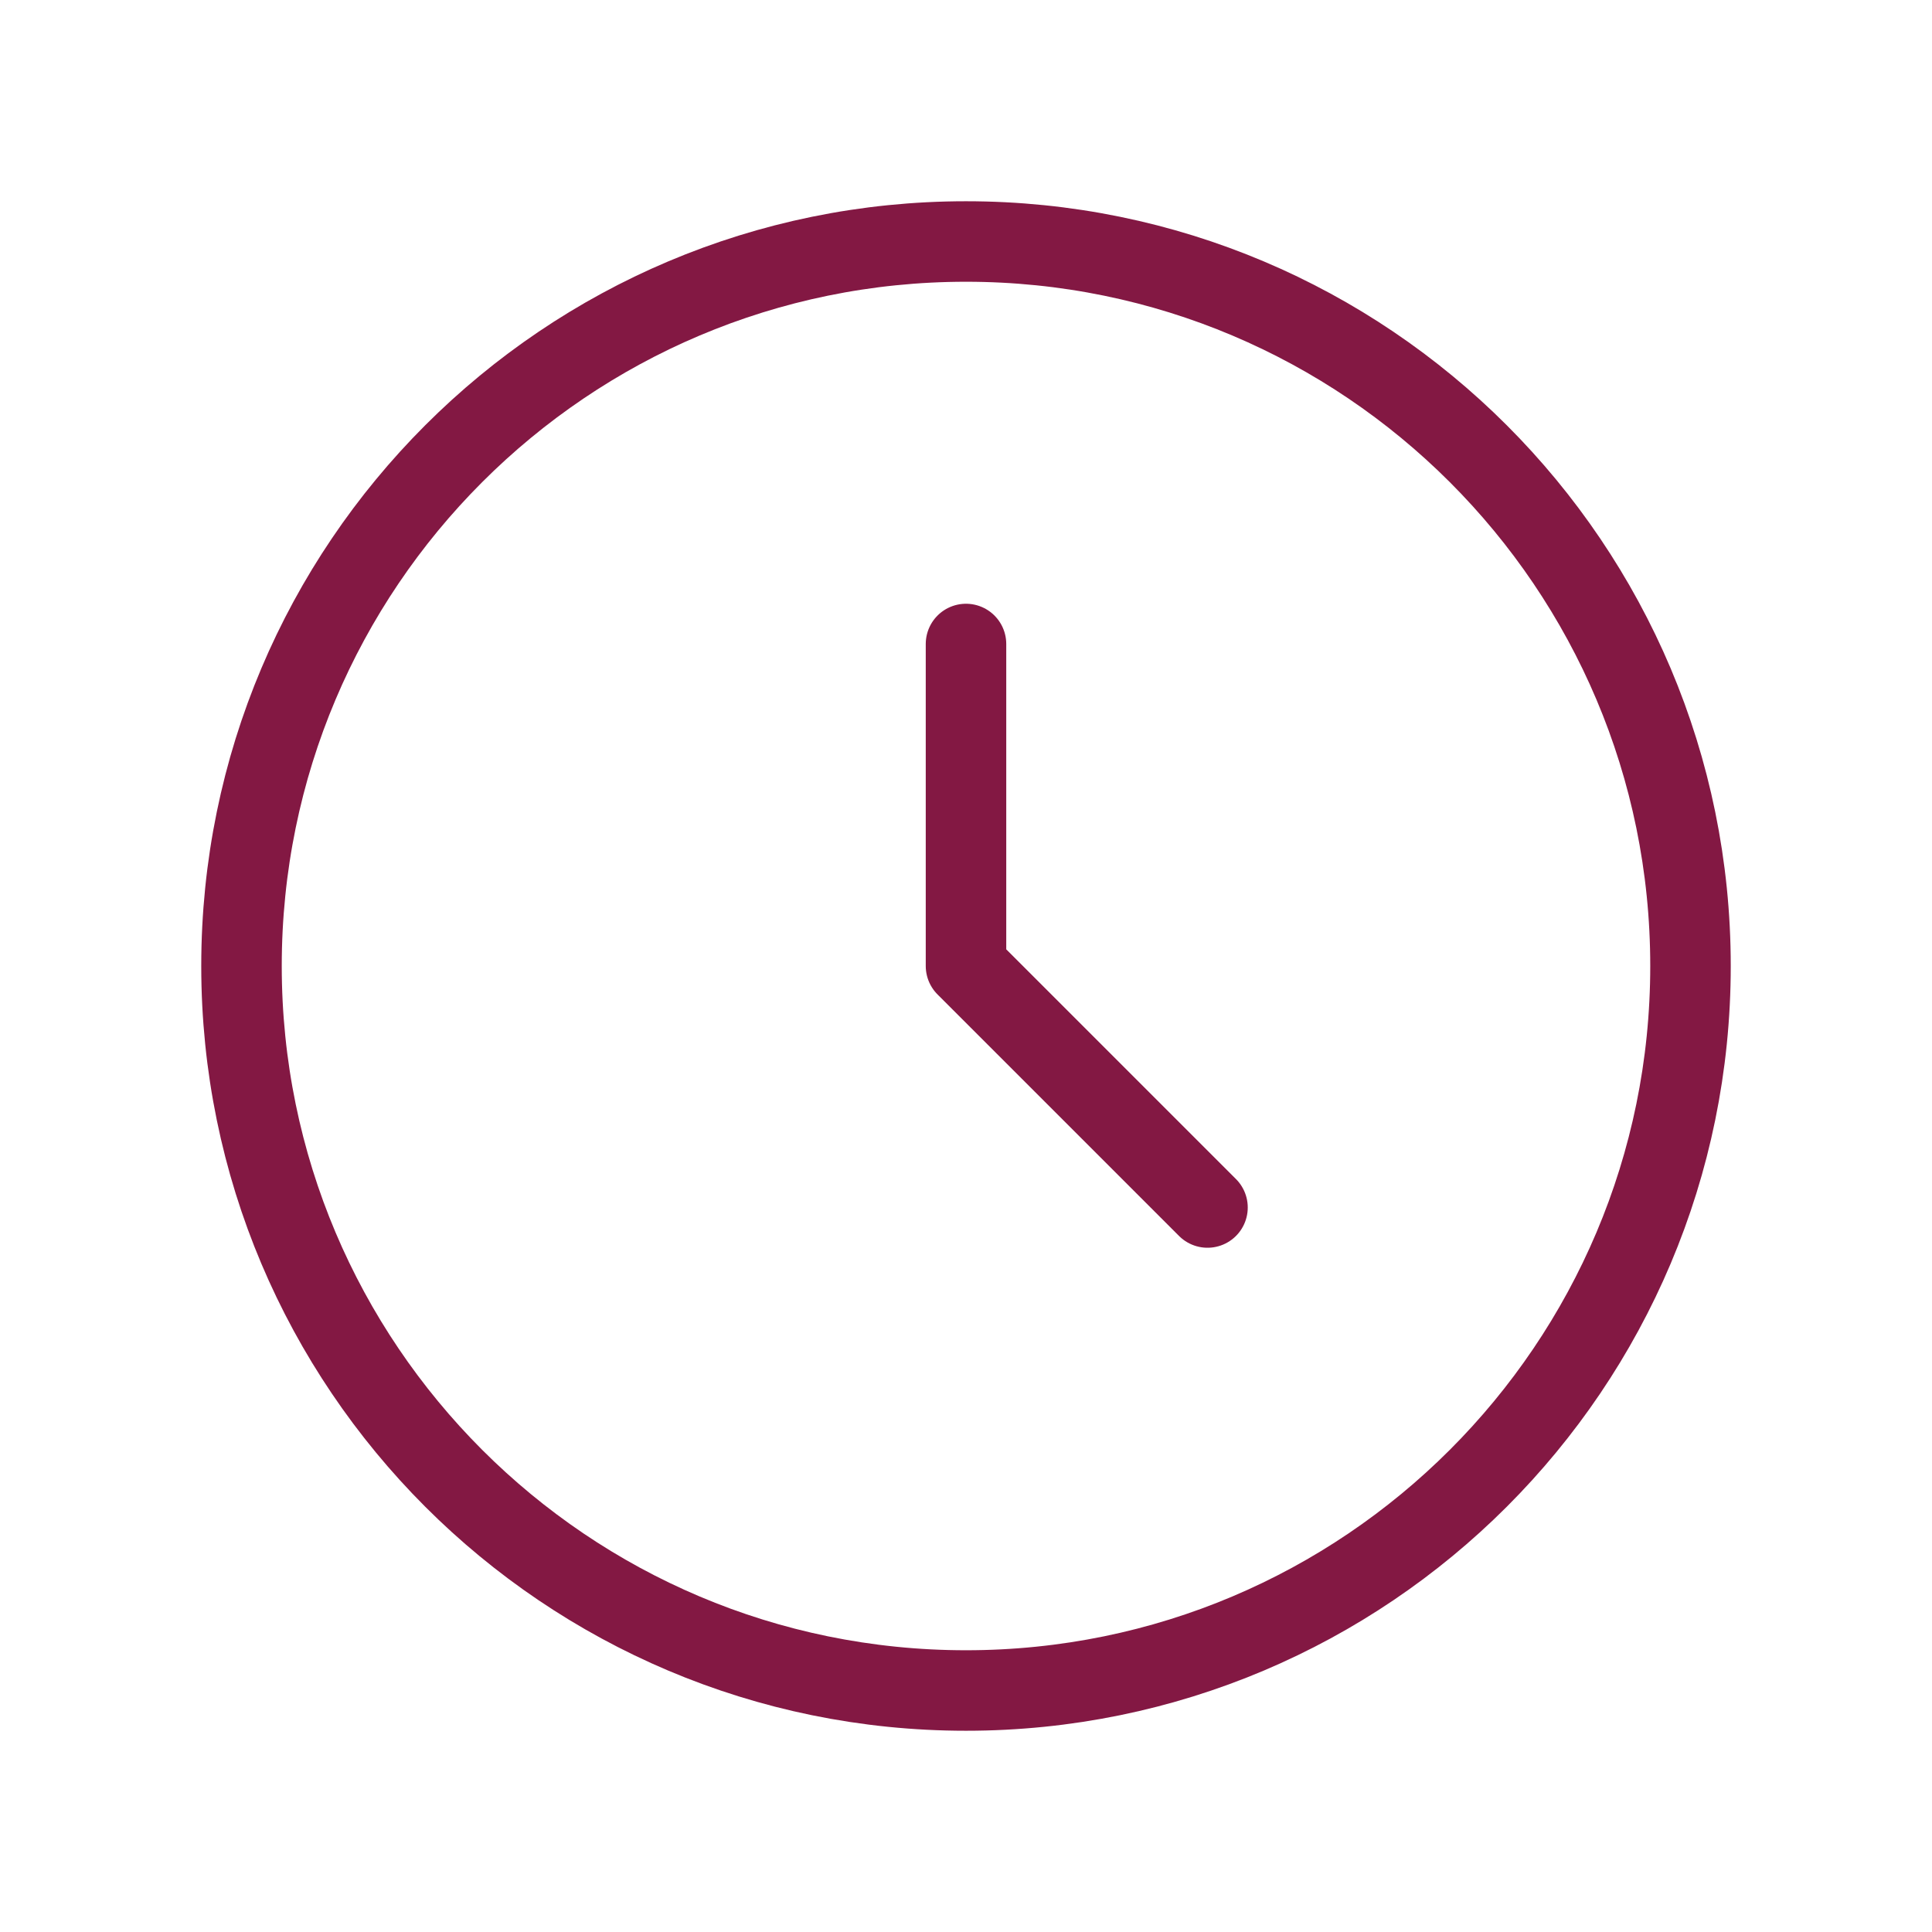
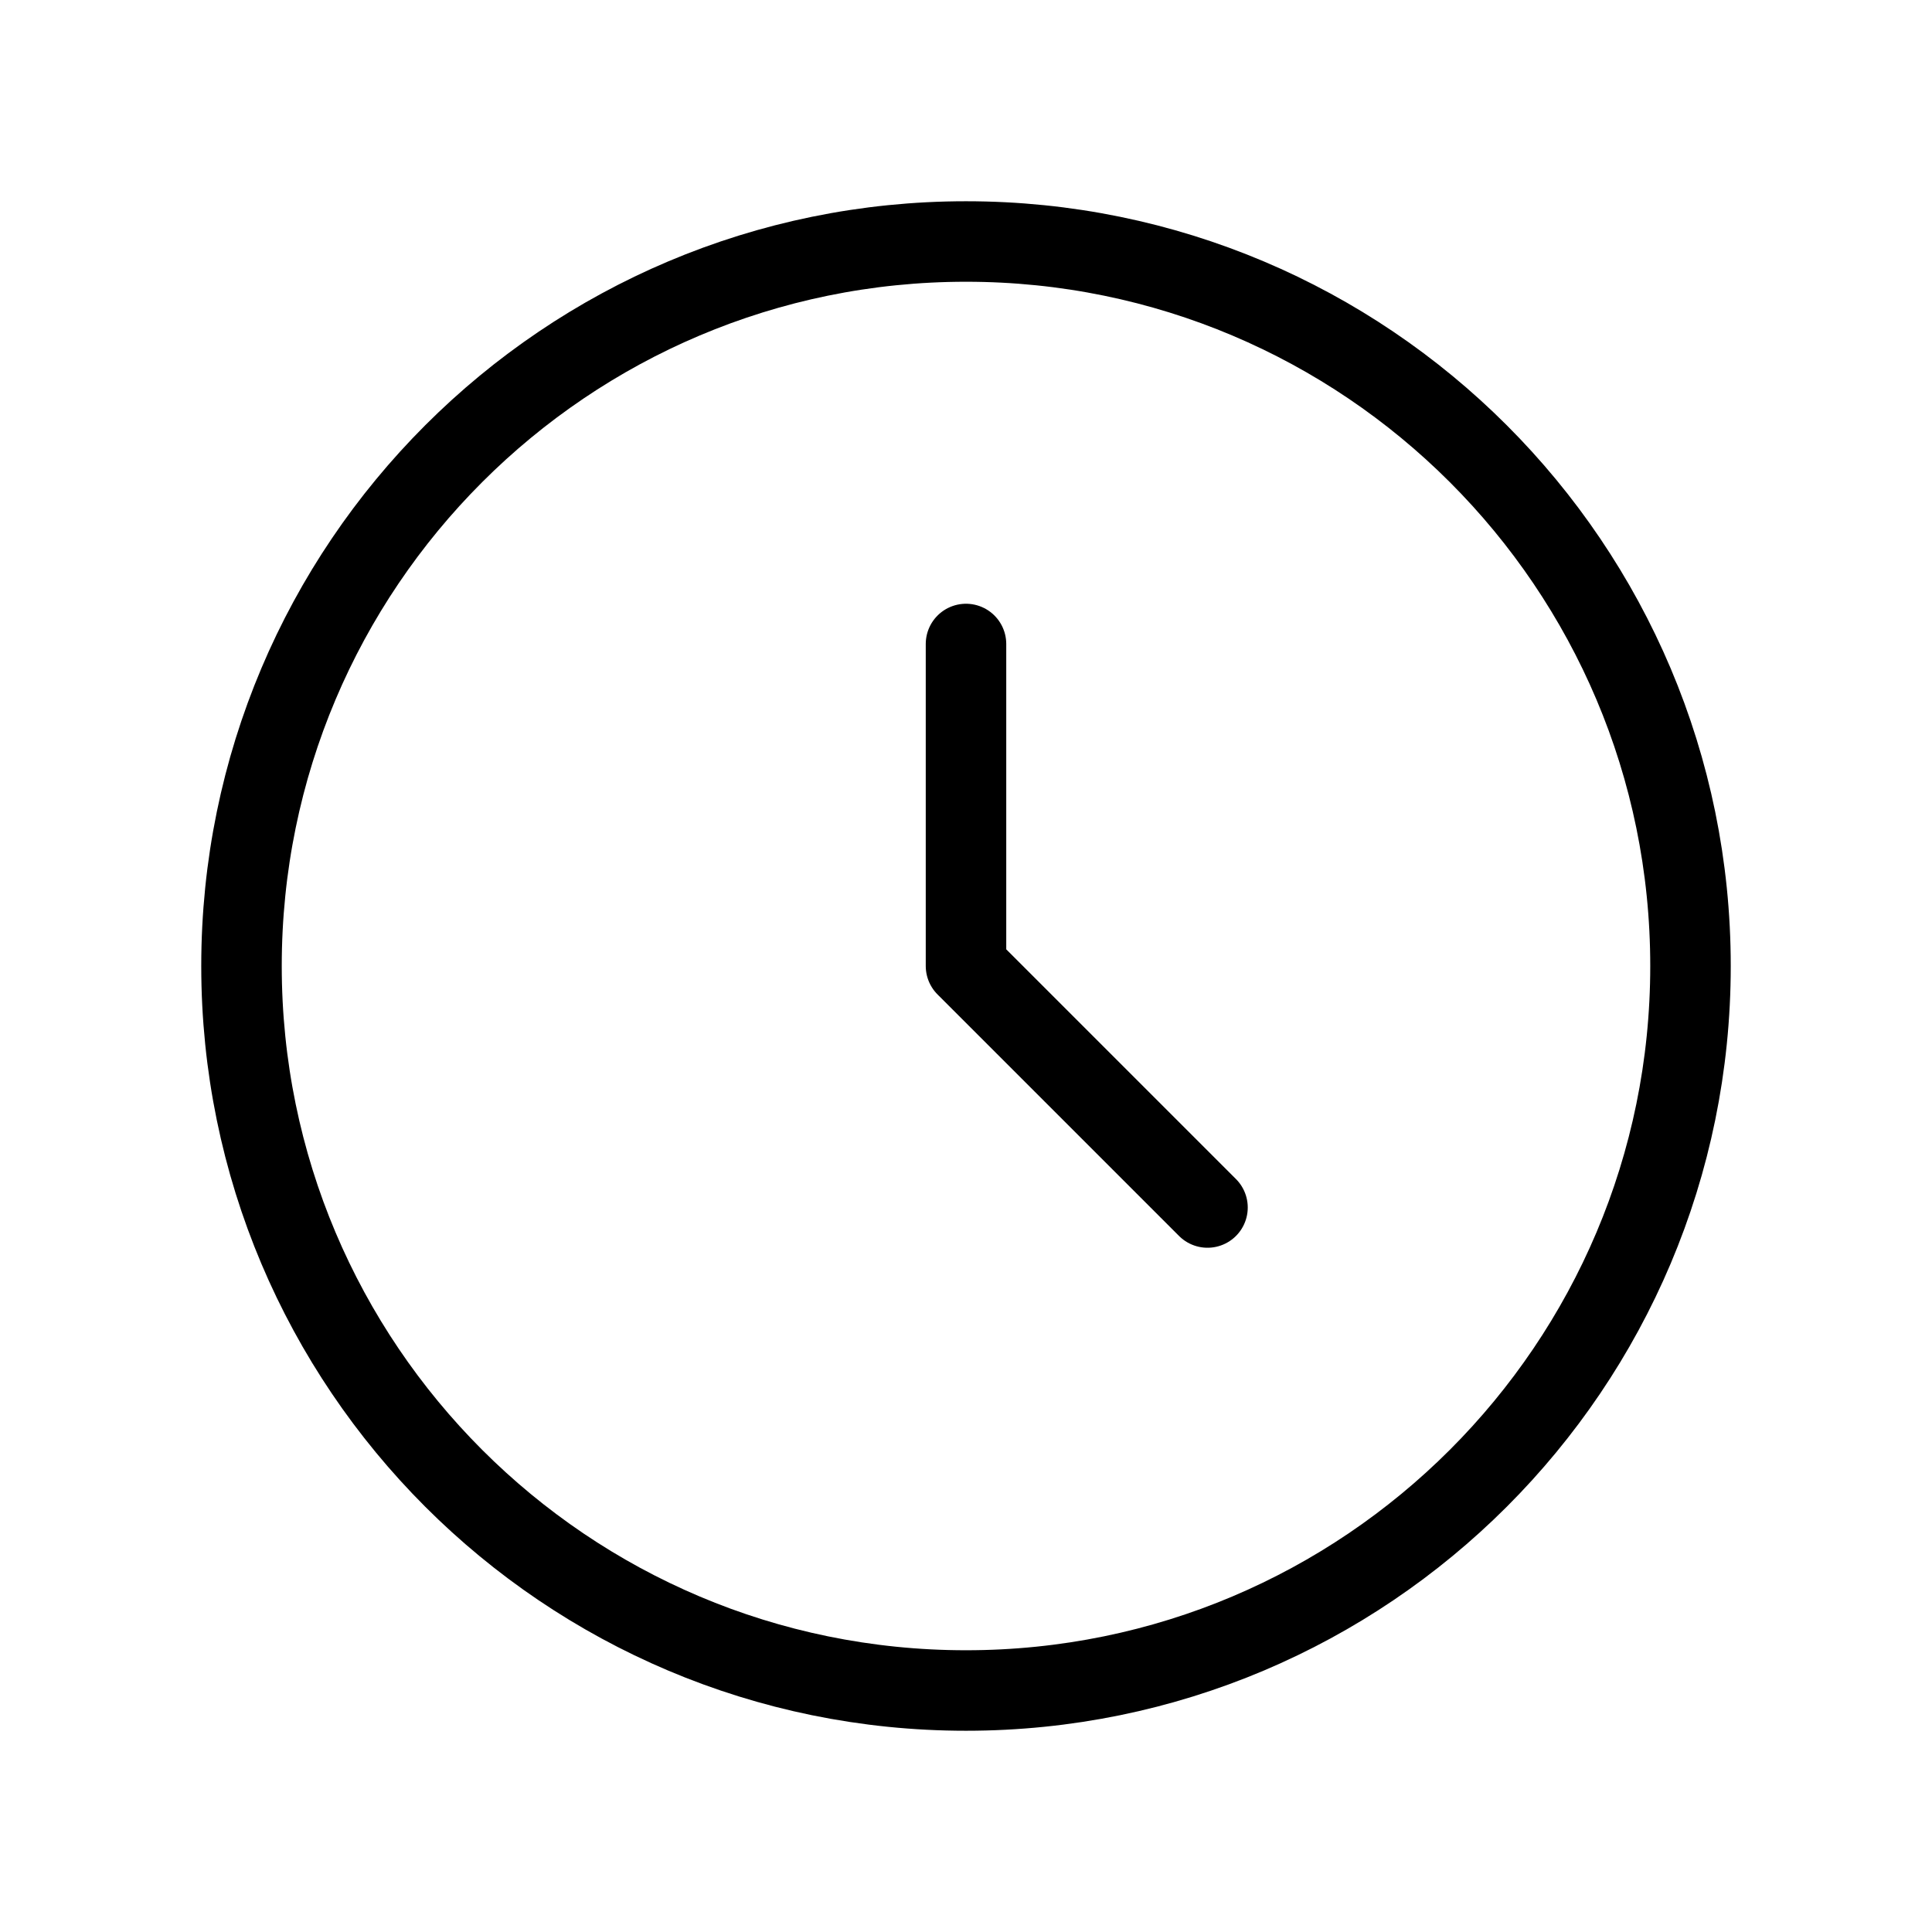
- <svg xmlns="http://www.w3.org/2000/svg" class="h-6 w-6" fill="none" viewBox="0 0 24 24" stroke="rgb(131 24 67)" stroke-width="1">
+ <svg xmlns="http://www.w3.org/2000/svg" class="h-6 w-6" fill="none" viewBox="0 0 24 24" stroke="currentColor" stroke-width="1">
  <path stroke-linecap="round" stroke-linejoin="round" d="M12 8v4l3 3m6-3a9 9 0 11-18 0 9 9 0 0118 0z" />
</svg>
